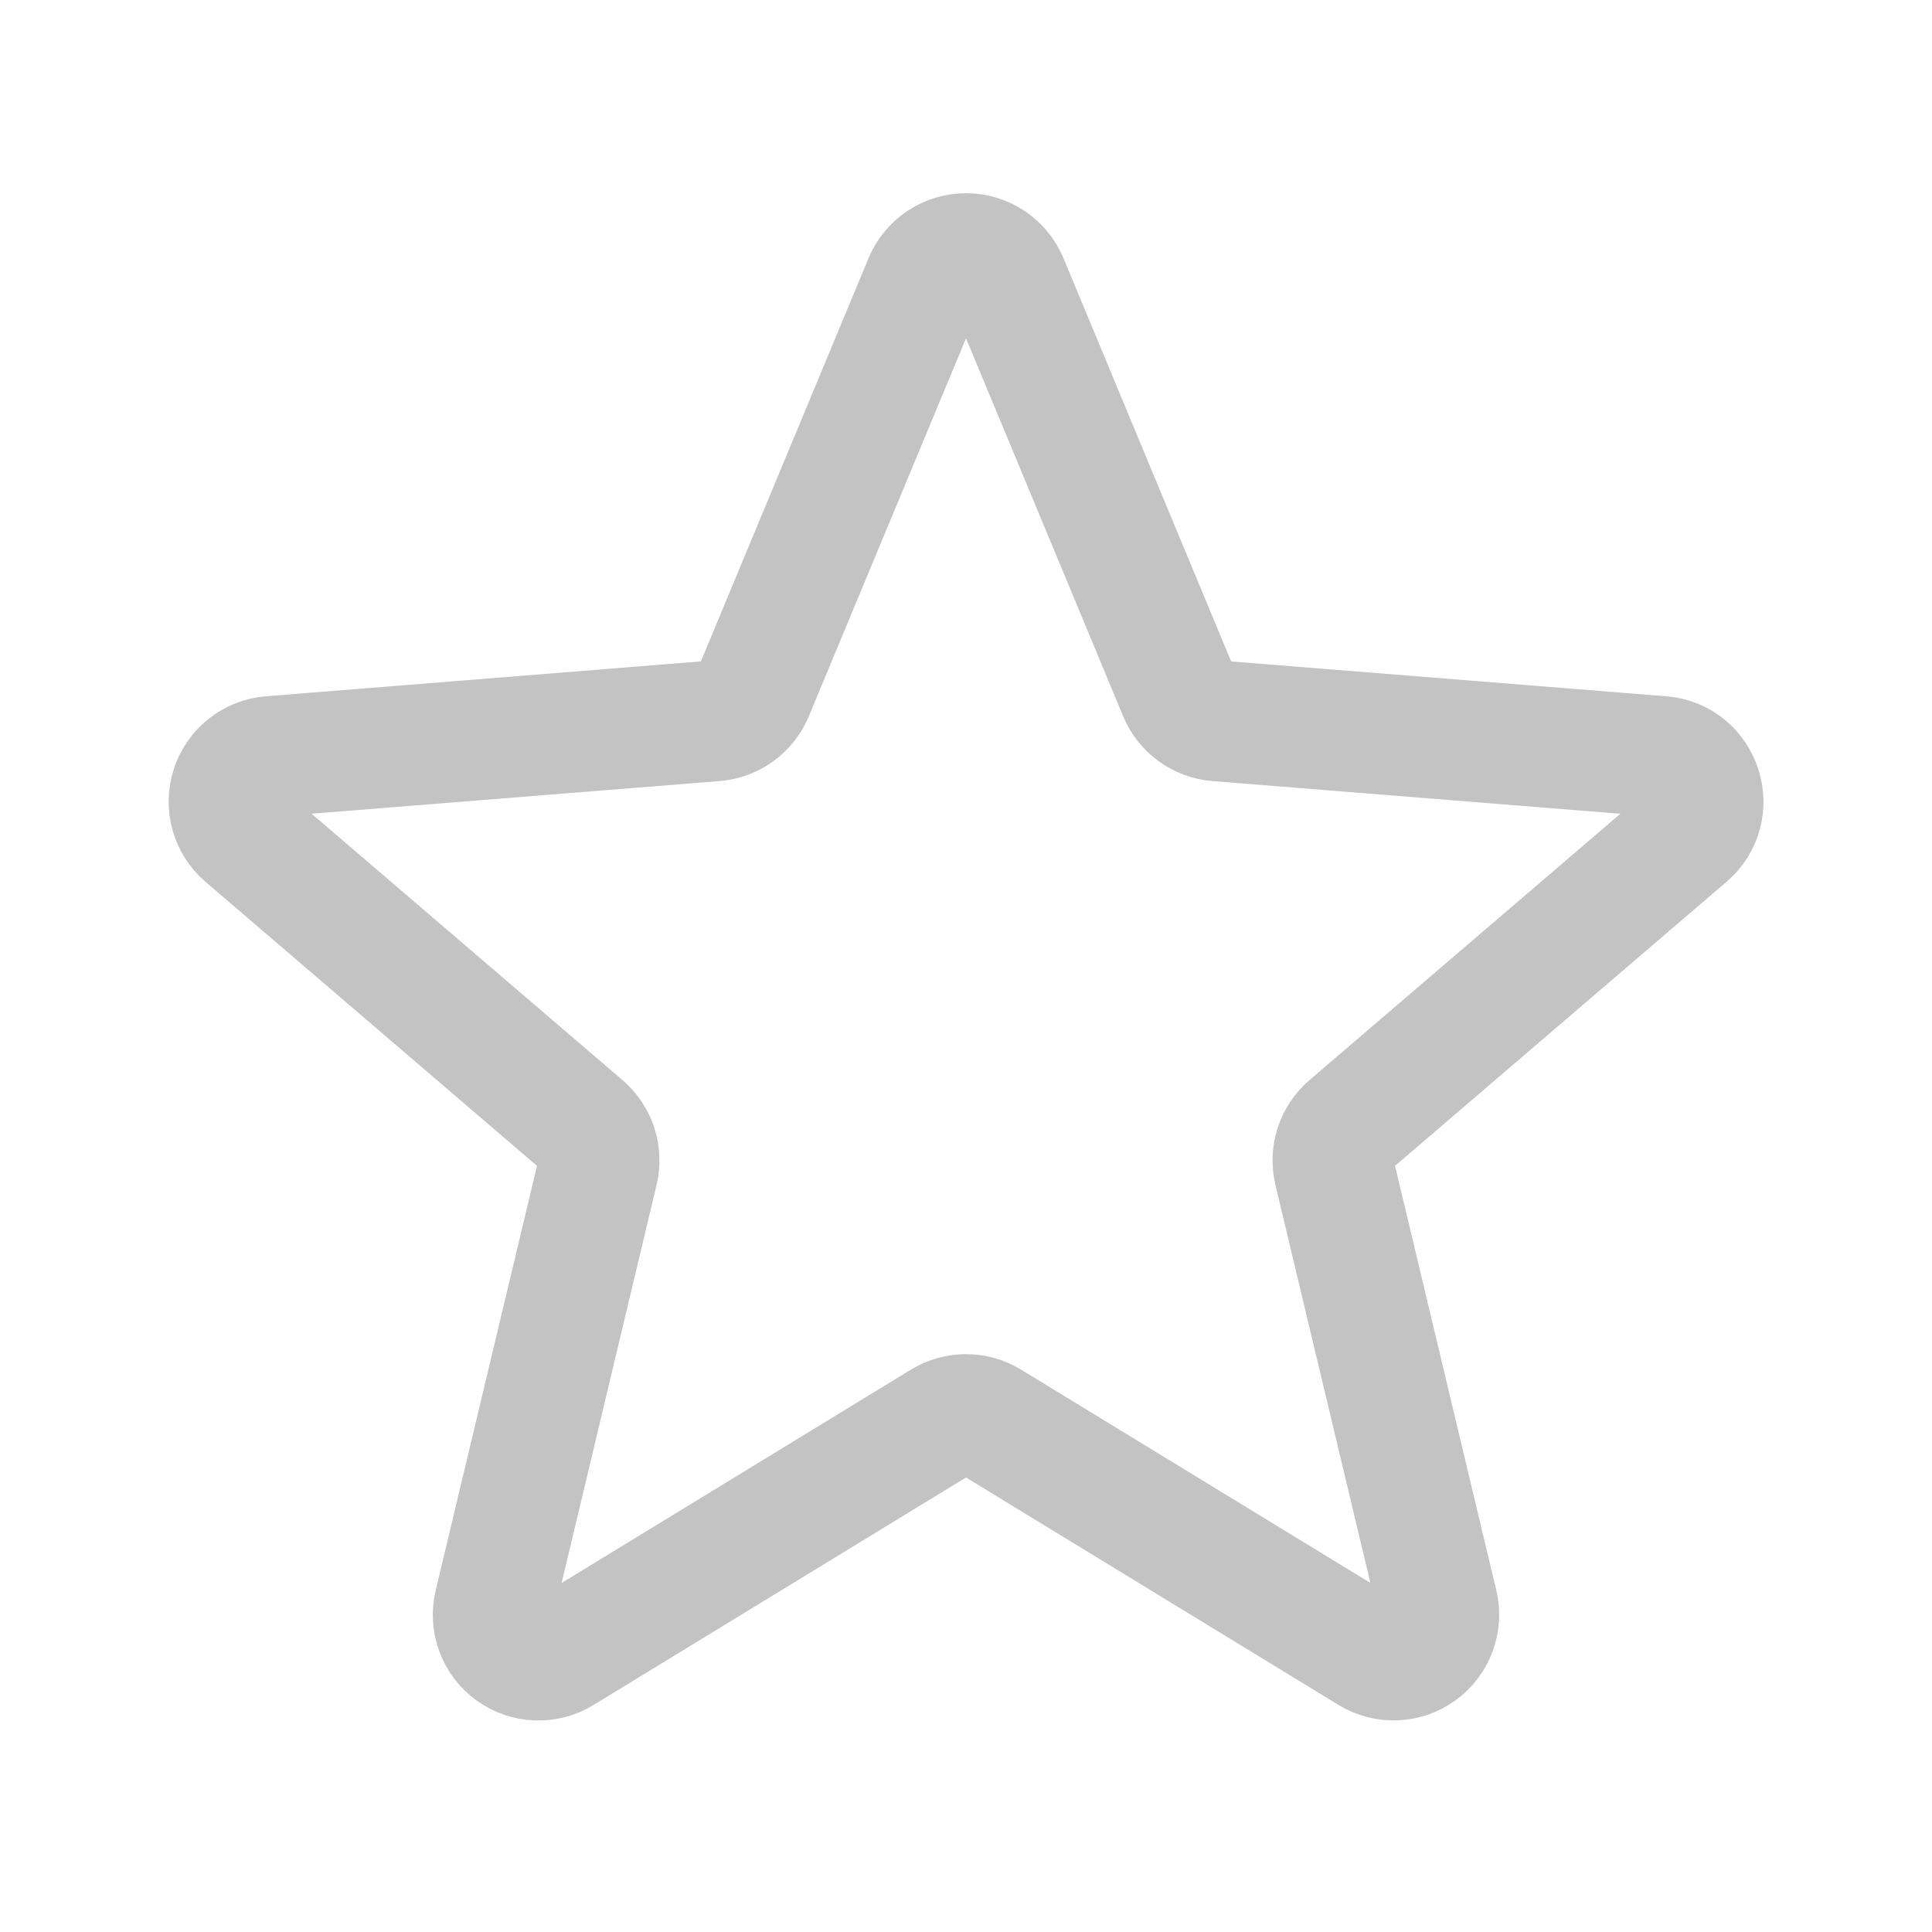
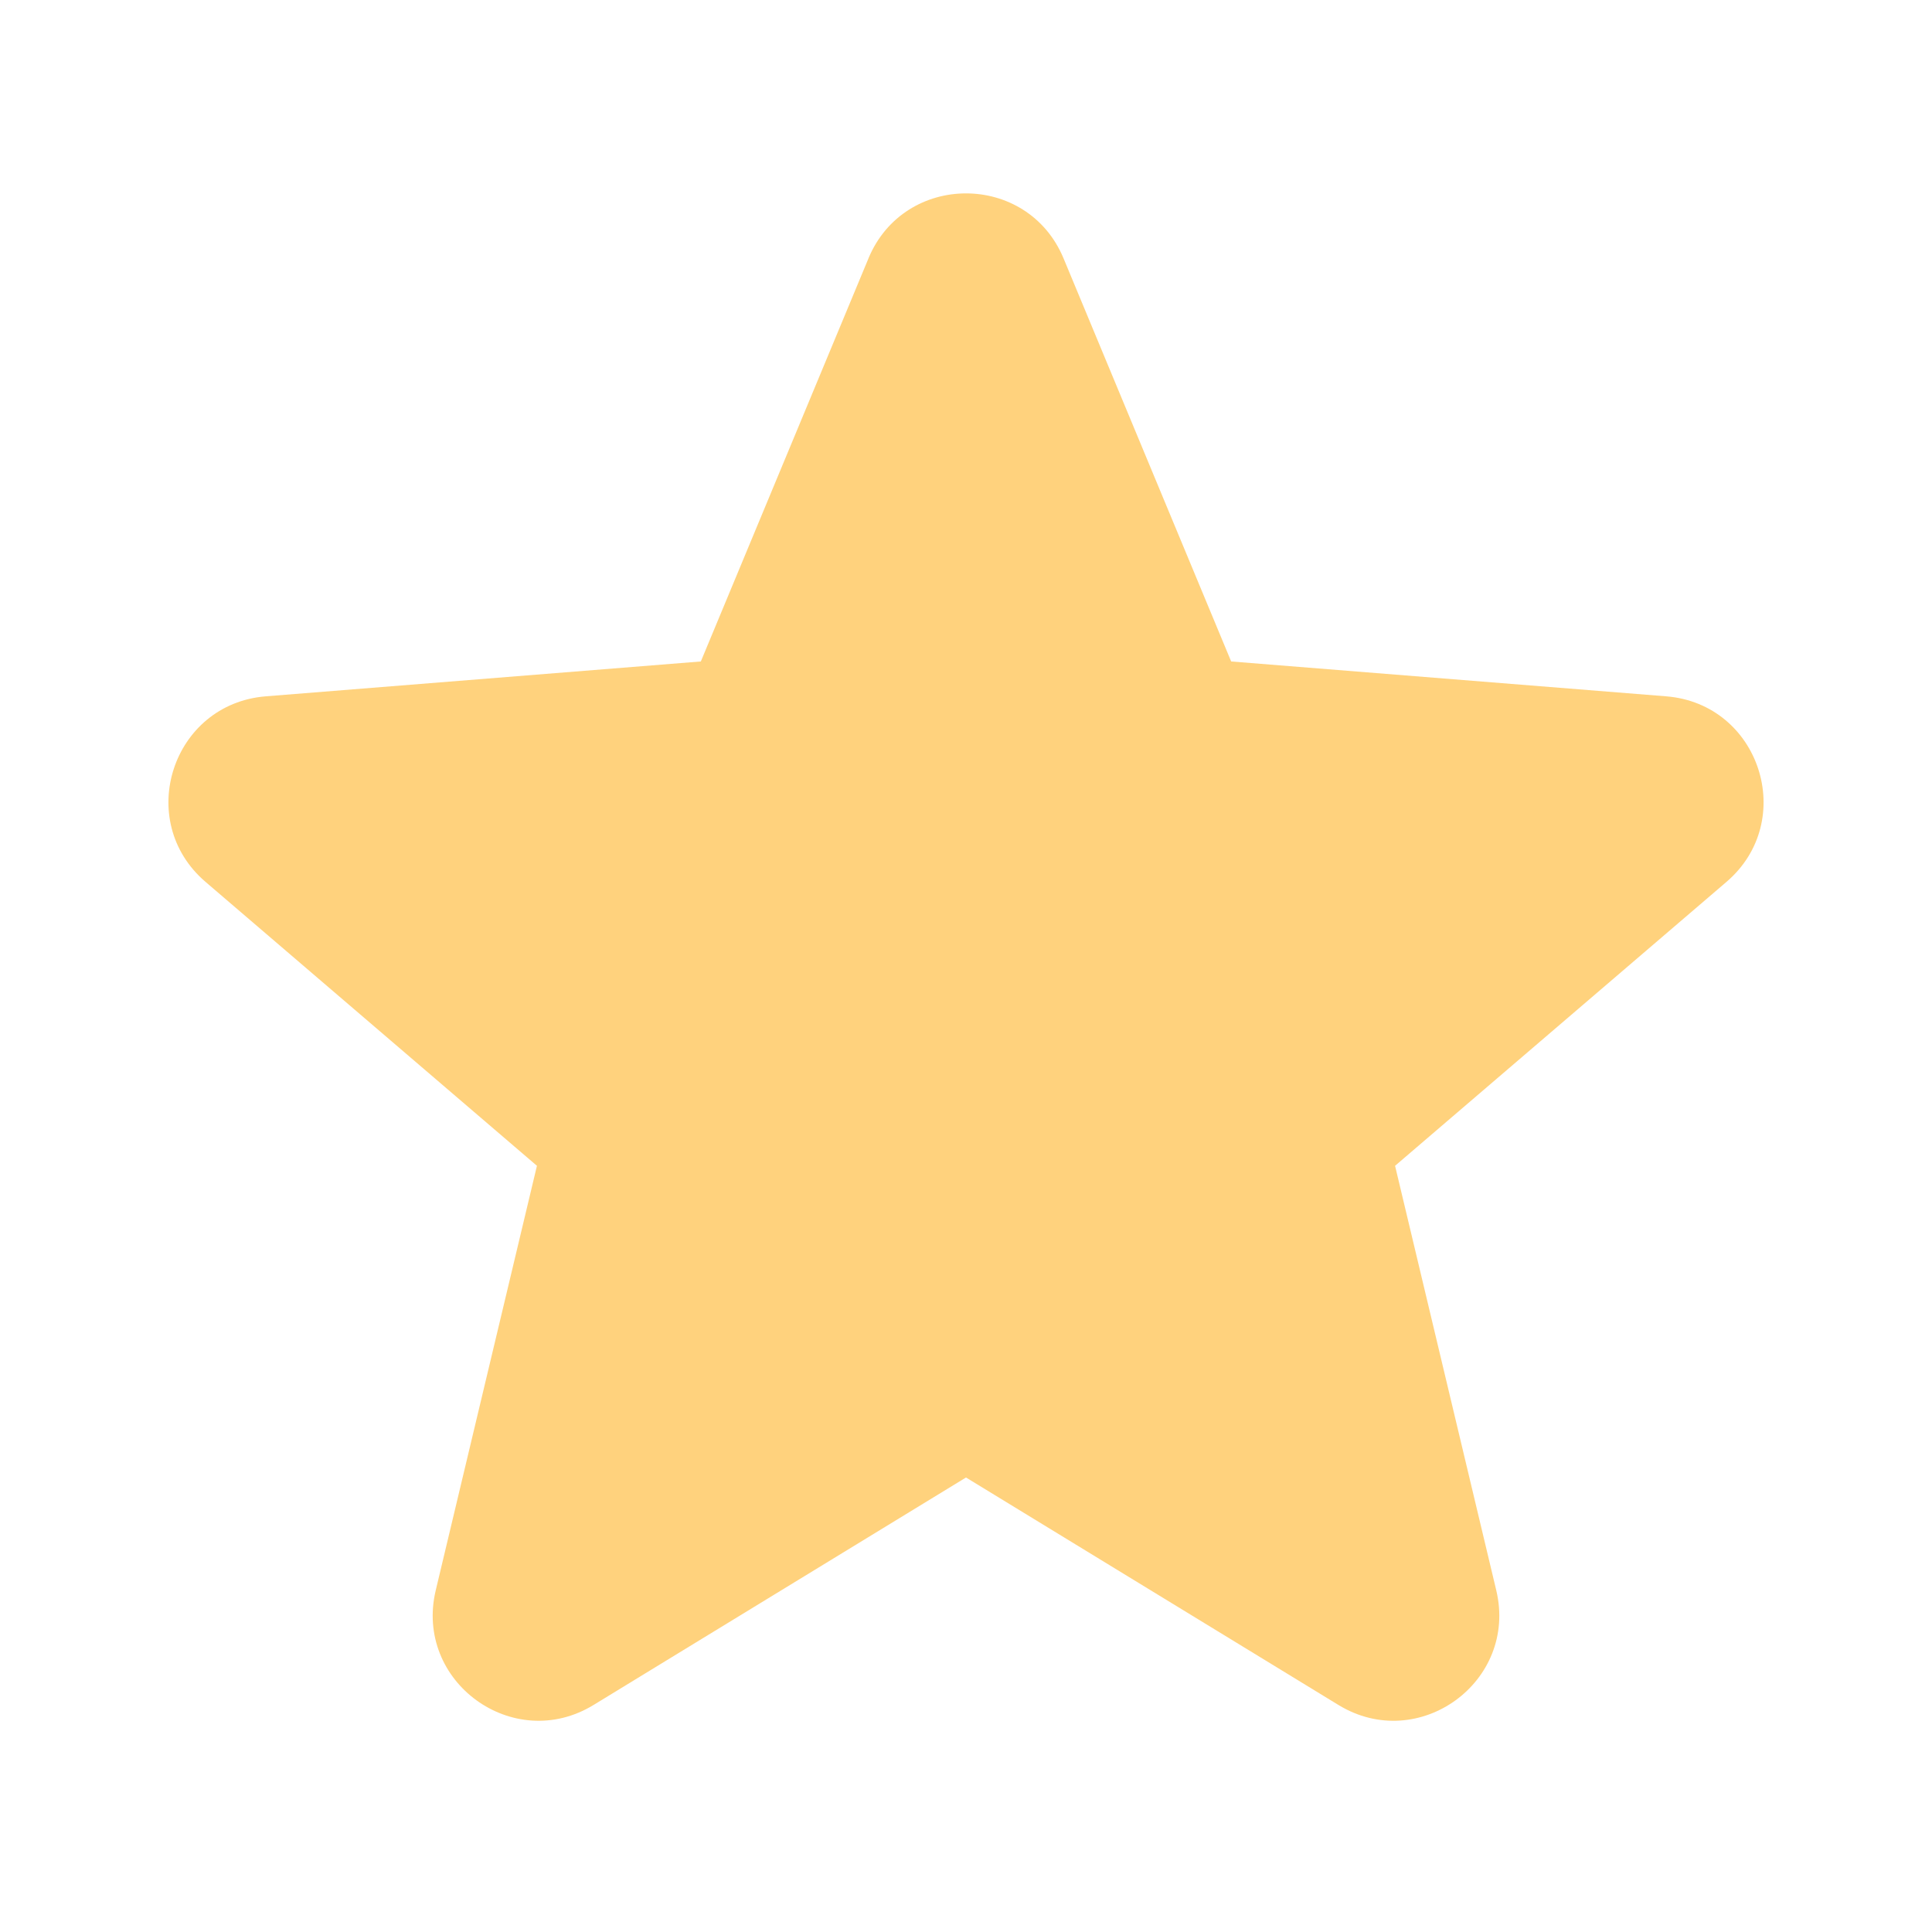
- <svg xmlns="http://www.w3.org/2000/svg" fill="none" stroke="#c3c3c3" stroke-width="1.5" viewBox="0 0 24 24" aria-hidden="true">
-   <path stroke-linecap="round" stroke-linejoin="round" d="M11.48 3.499a.562.562 0 011.04 0l2.125 5.111a.563.563 0 00.475.345l5.518.442c.499.04.701.663.321.988l-4.204 3.602a.563.563 0 00-.182.557l1.285 5.385a.562.562 0 01-.84.61l-4.725-2.885a.563.563 0 00-.586 0L6.982 20.54a.562.562 0 01-.84-.61l1.285-5.386a.562.562 0 00-.182-.557l-4.204-3.602a.563.563 0 01.321-.988l5.518-.442a.563.563 0 00.475-.345L11.48 3.5z" />
+ <svg xmlns="http://www.w3.org/2000/svg" fill="#ffd27d" viewBox="0 0 24 24" aria-hidden="true">
+   <path clip-rule="evenodd" fill-rule="evenodd" d="M10.788 3.21c.448-1.077 1.976-1.077 2.424 0l2.082 5.007 5.404.433c1.164.093 1.636 1.545.749 2.305l-4.117 3.527 1.257 5.273c.271 1.136-.964 2.033-1.96 1.425L12 18.354 7.373 21.18c-.996.608-2.231-.29-1.96-1.425l1.257-5.273-4.117-3.527c-.887-.76-.415-2.212.749-2.305l5.404-.433 2.082-5.006z" />
</svg>
